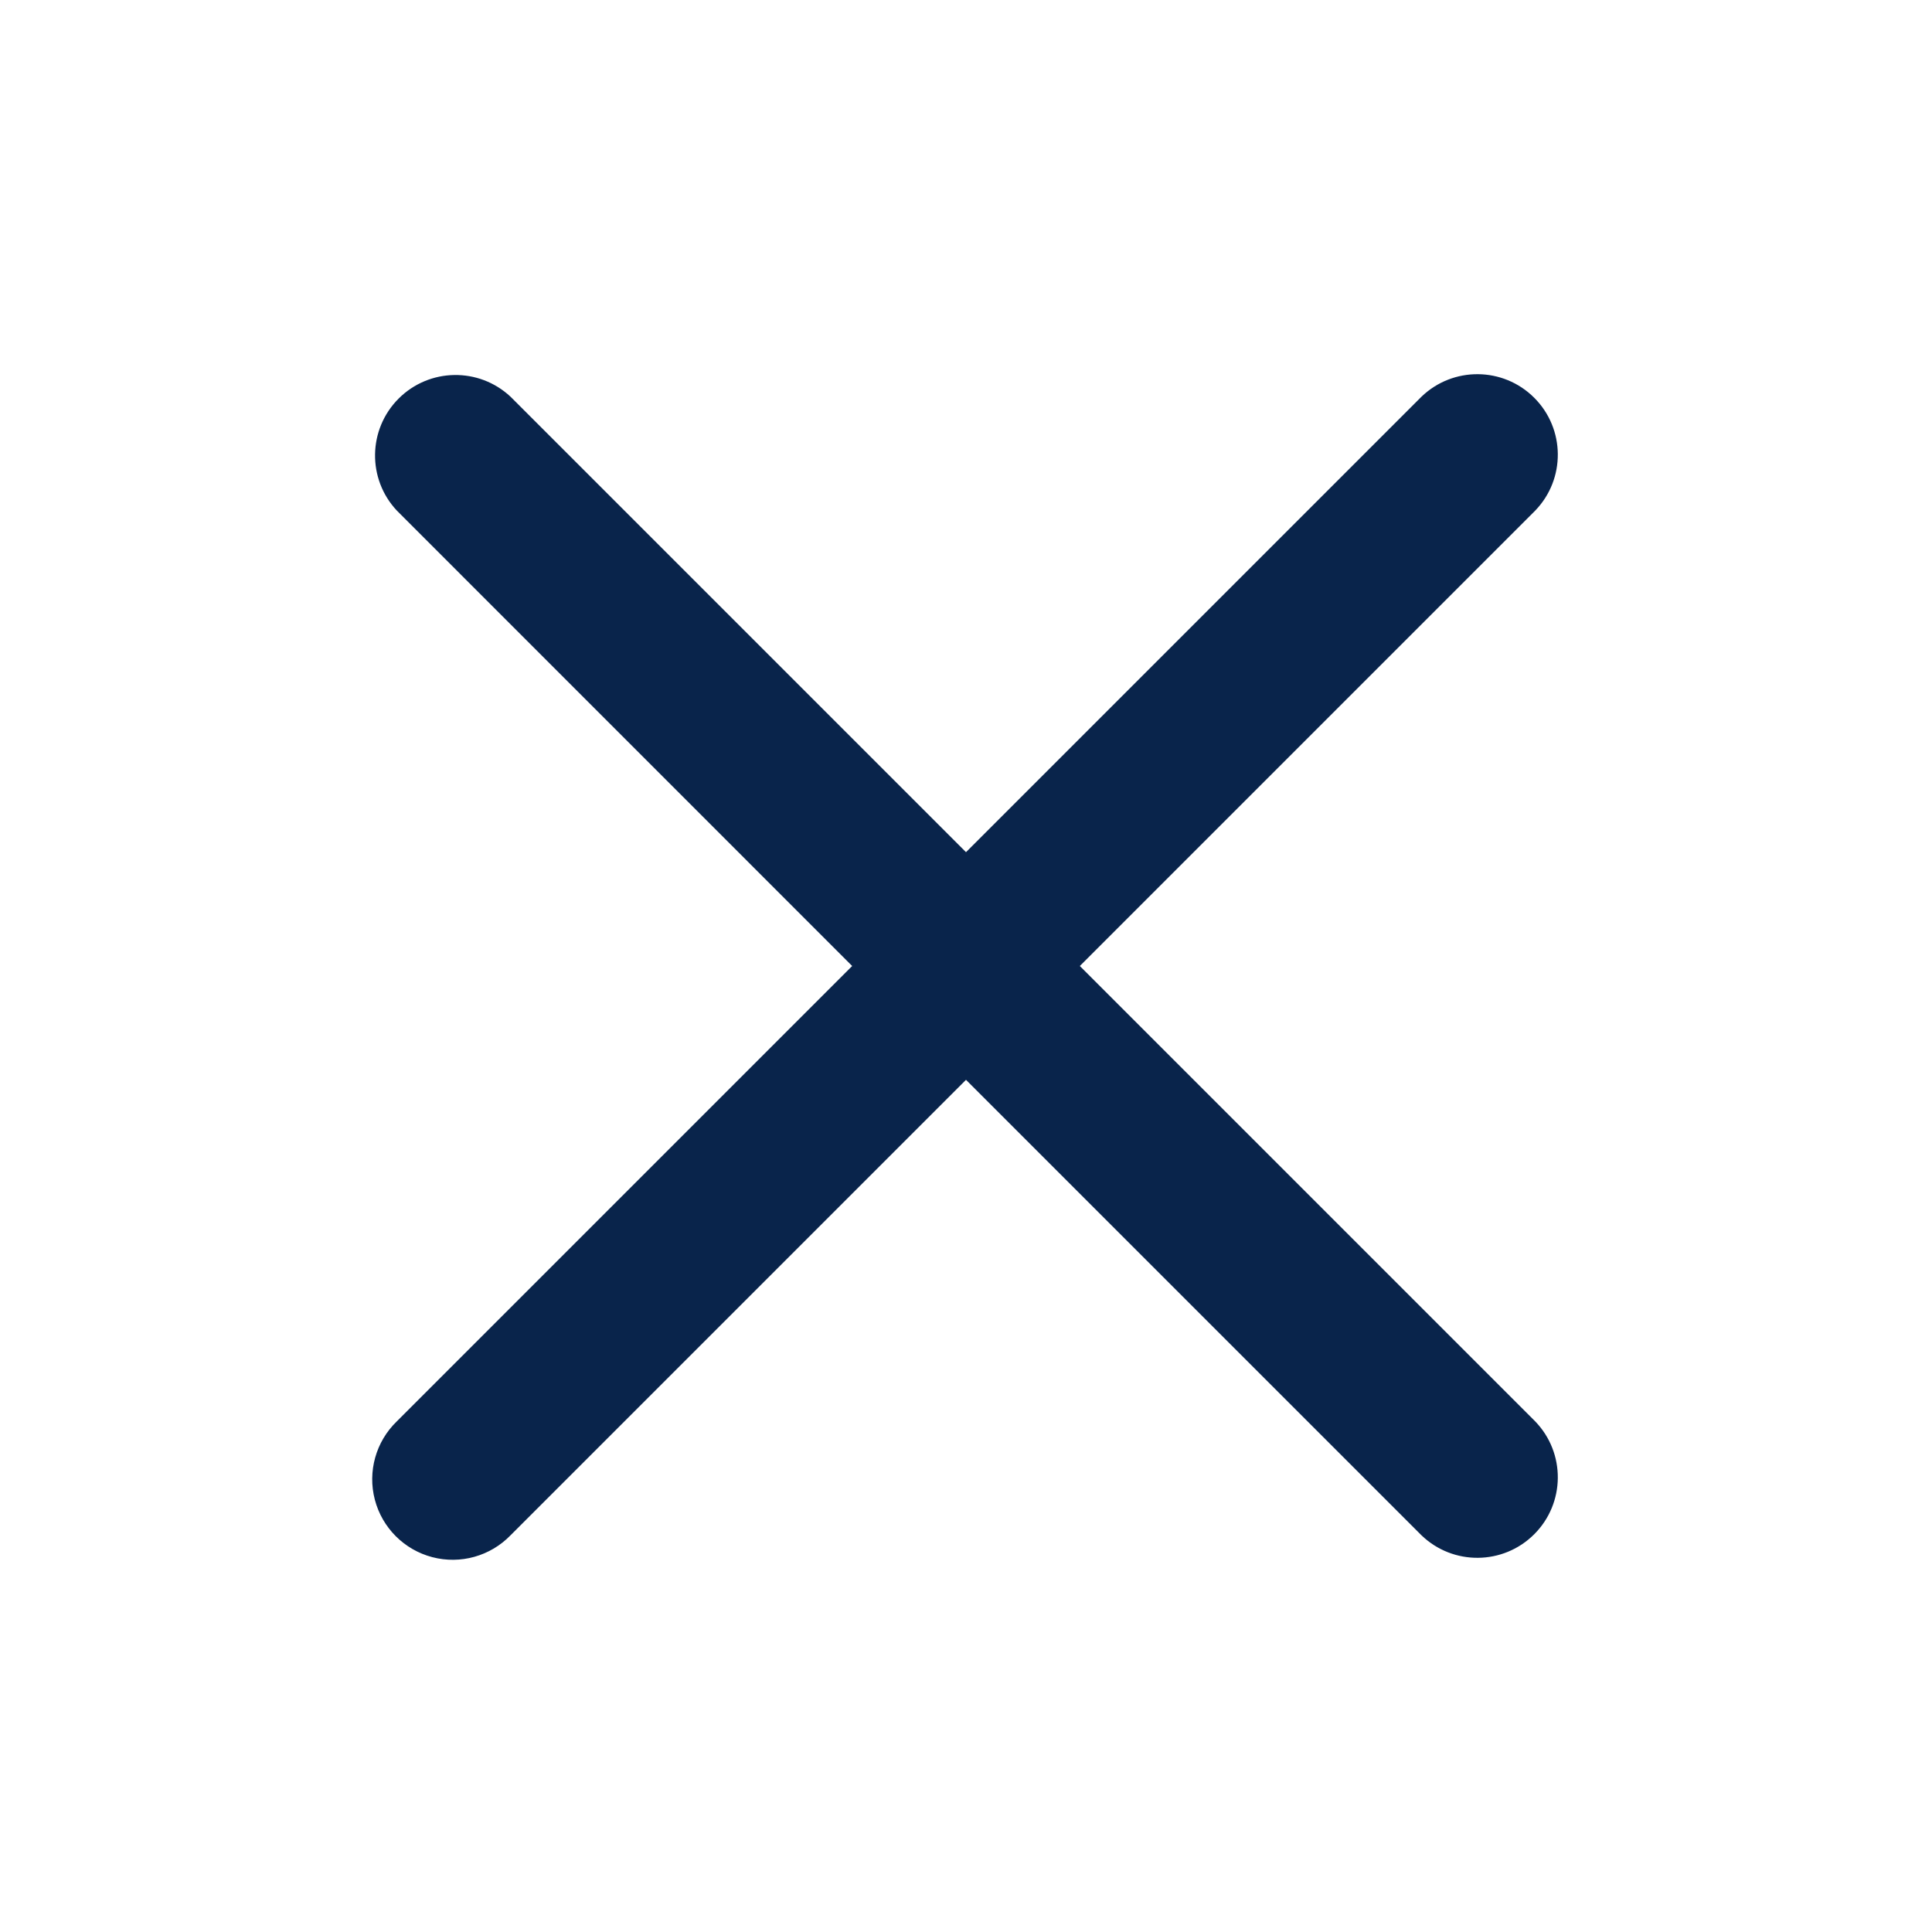
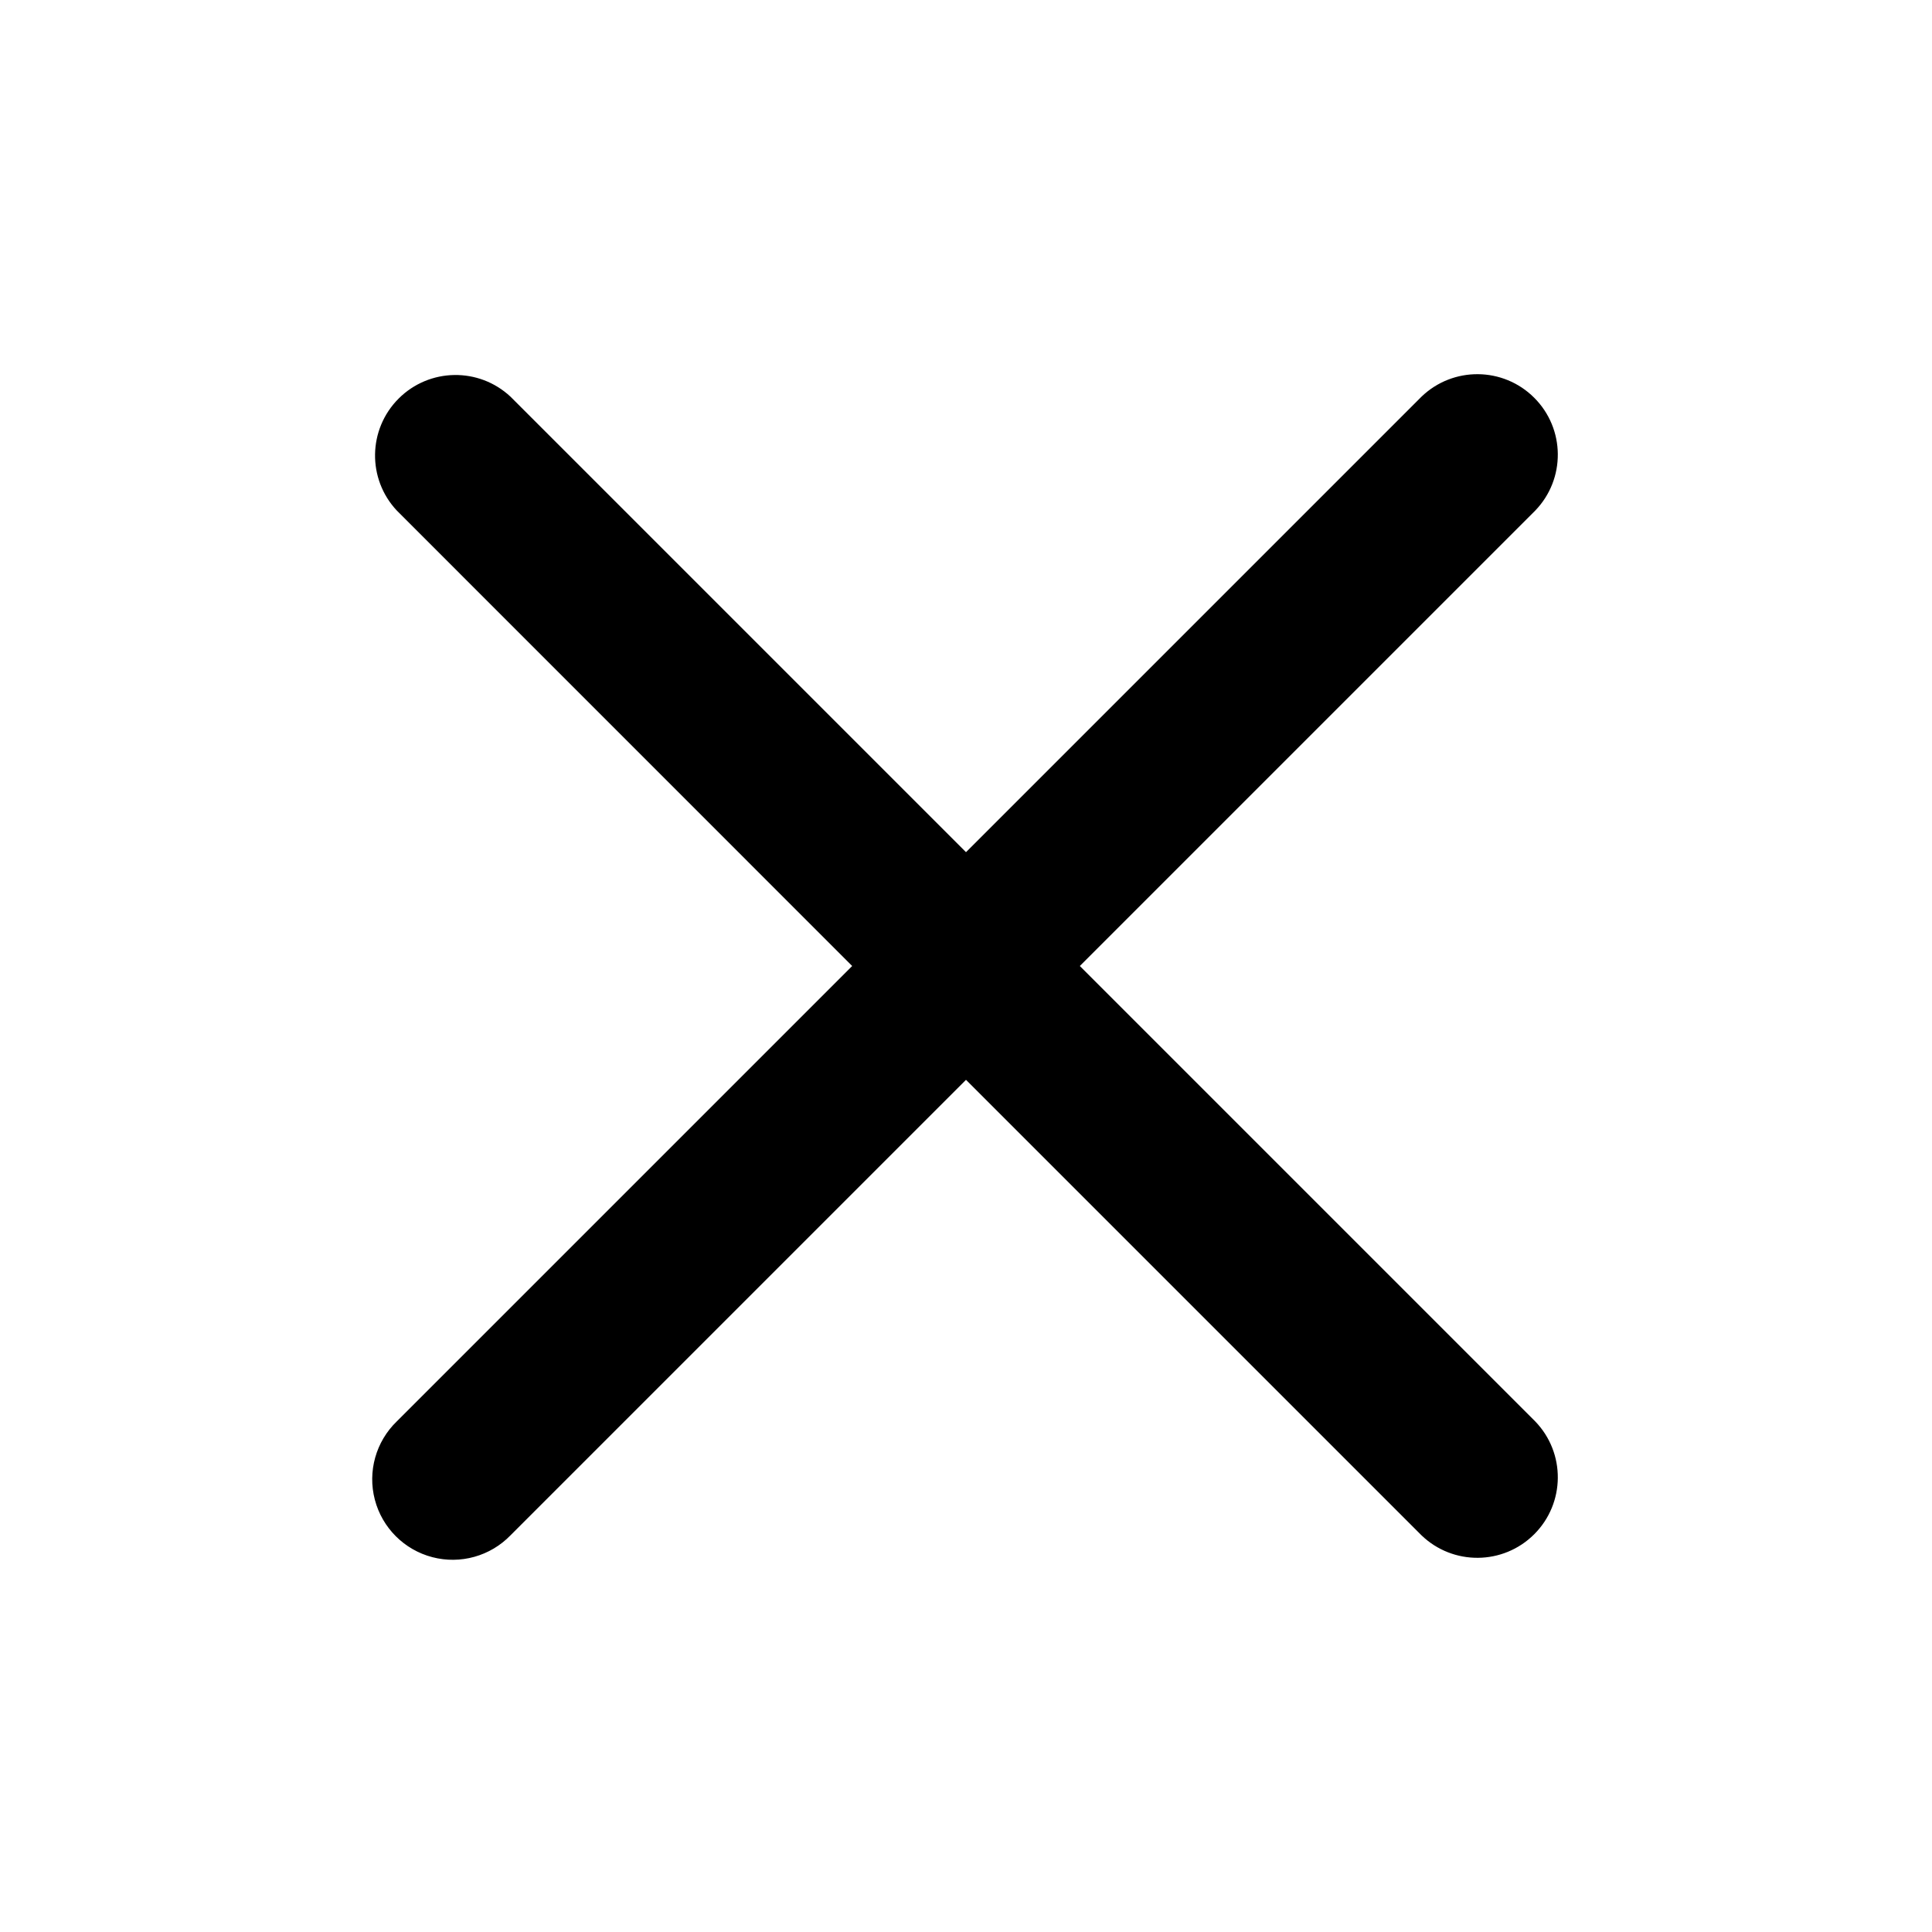
- <svg xmlns="http://www.w3.org/2000/svg" width="24" height="24">
+ <svg xmlns="http://www.w3.org/2000/svg" width="24" height="24" viewBox="0 0 24 24">
  <g fill="none" fill-rule="evenodd">
    <path d="M24 0v24H0V0zM12.593 23.258l-.011.002-.071.035-.02.004-.014-.004-.071-.035c-.01-.004-.019-.001-.024.005l-.004.01-.017.428.005.02.01.013.104.074.015.004.012-.004.104-.074.012-.016.004-.017-.017-.427c-.002-.01-.009-.017-.017-.018m.265-.113-.013.002-.185.093-.01.01-.003.011.018.43.005.012.008.007.201.093c.012.004.023 0 .029-.008l.004-.014-.034-.614c-.003-.012-.01-.02-.02-.022m-.715.002a.023.023 0 0 0-.027.006l-.006.014-.034.614c0 .012.007.02.017.024l.015-.002.201-.093.01-.008.004-.011.017-.43-.003-.012-.01-.01z" />
-     <path fill="#09244B" d="m12 13.414 5.657 5.657a1 1 0 0 0 1.414-1.414L13.414 12l5.657-5.657a1 1 0 0 0-1.414-1.414L12 10.586 6.343 4.929A1 1 0 0 0 4.93 6.343L10.586 12l-5.657 5.657a1 1 0 1 0 1.414 1.414z" />
+     <path fill="currentColor" d="m12 13.414 5.657 5.657a1 1 0 0 0 1.414-1.414L13.414 12l5.657-5.657a1 1 0 0 0-1.414-1.414L12 10.586 6.343 4.929A1 1 0 0 0 4.93 6.343L10.586 12l-5.657 5.657a1 1 0 1 0 1.414 1.414z" />
  </g>
</svg>
